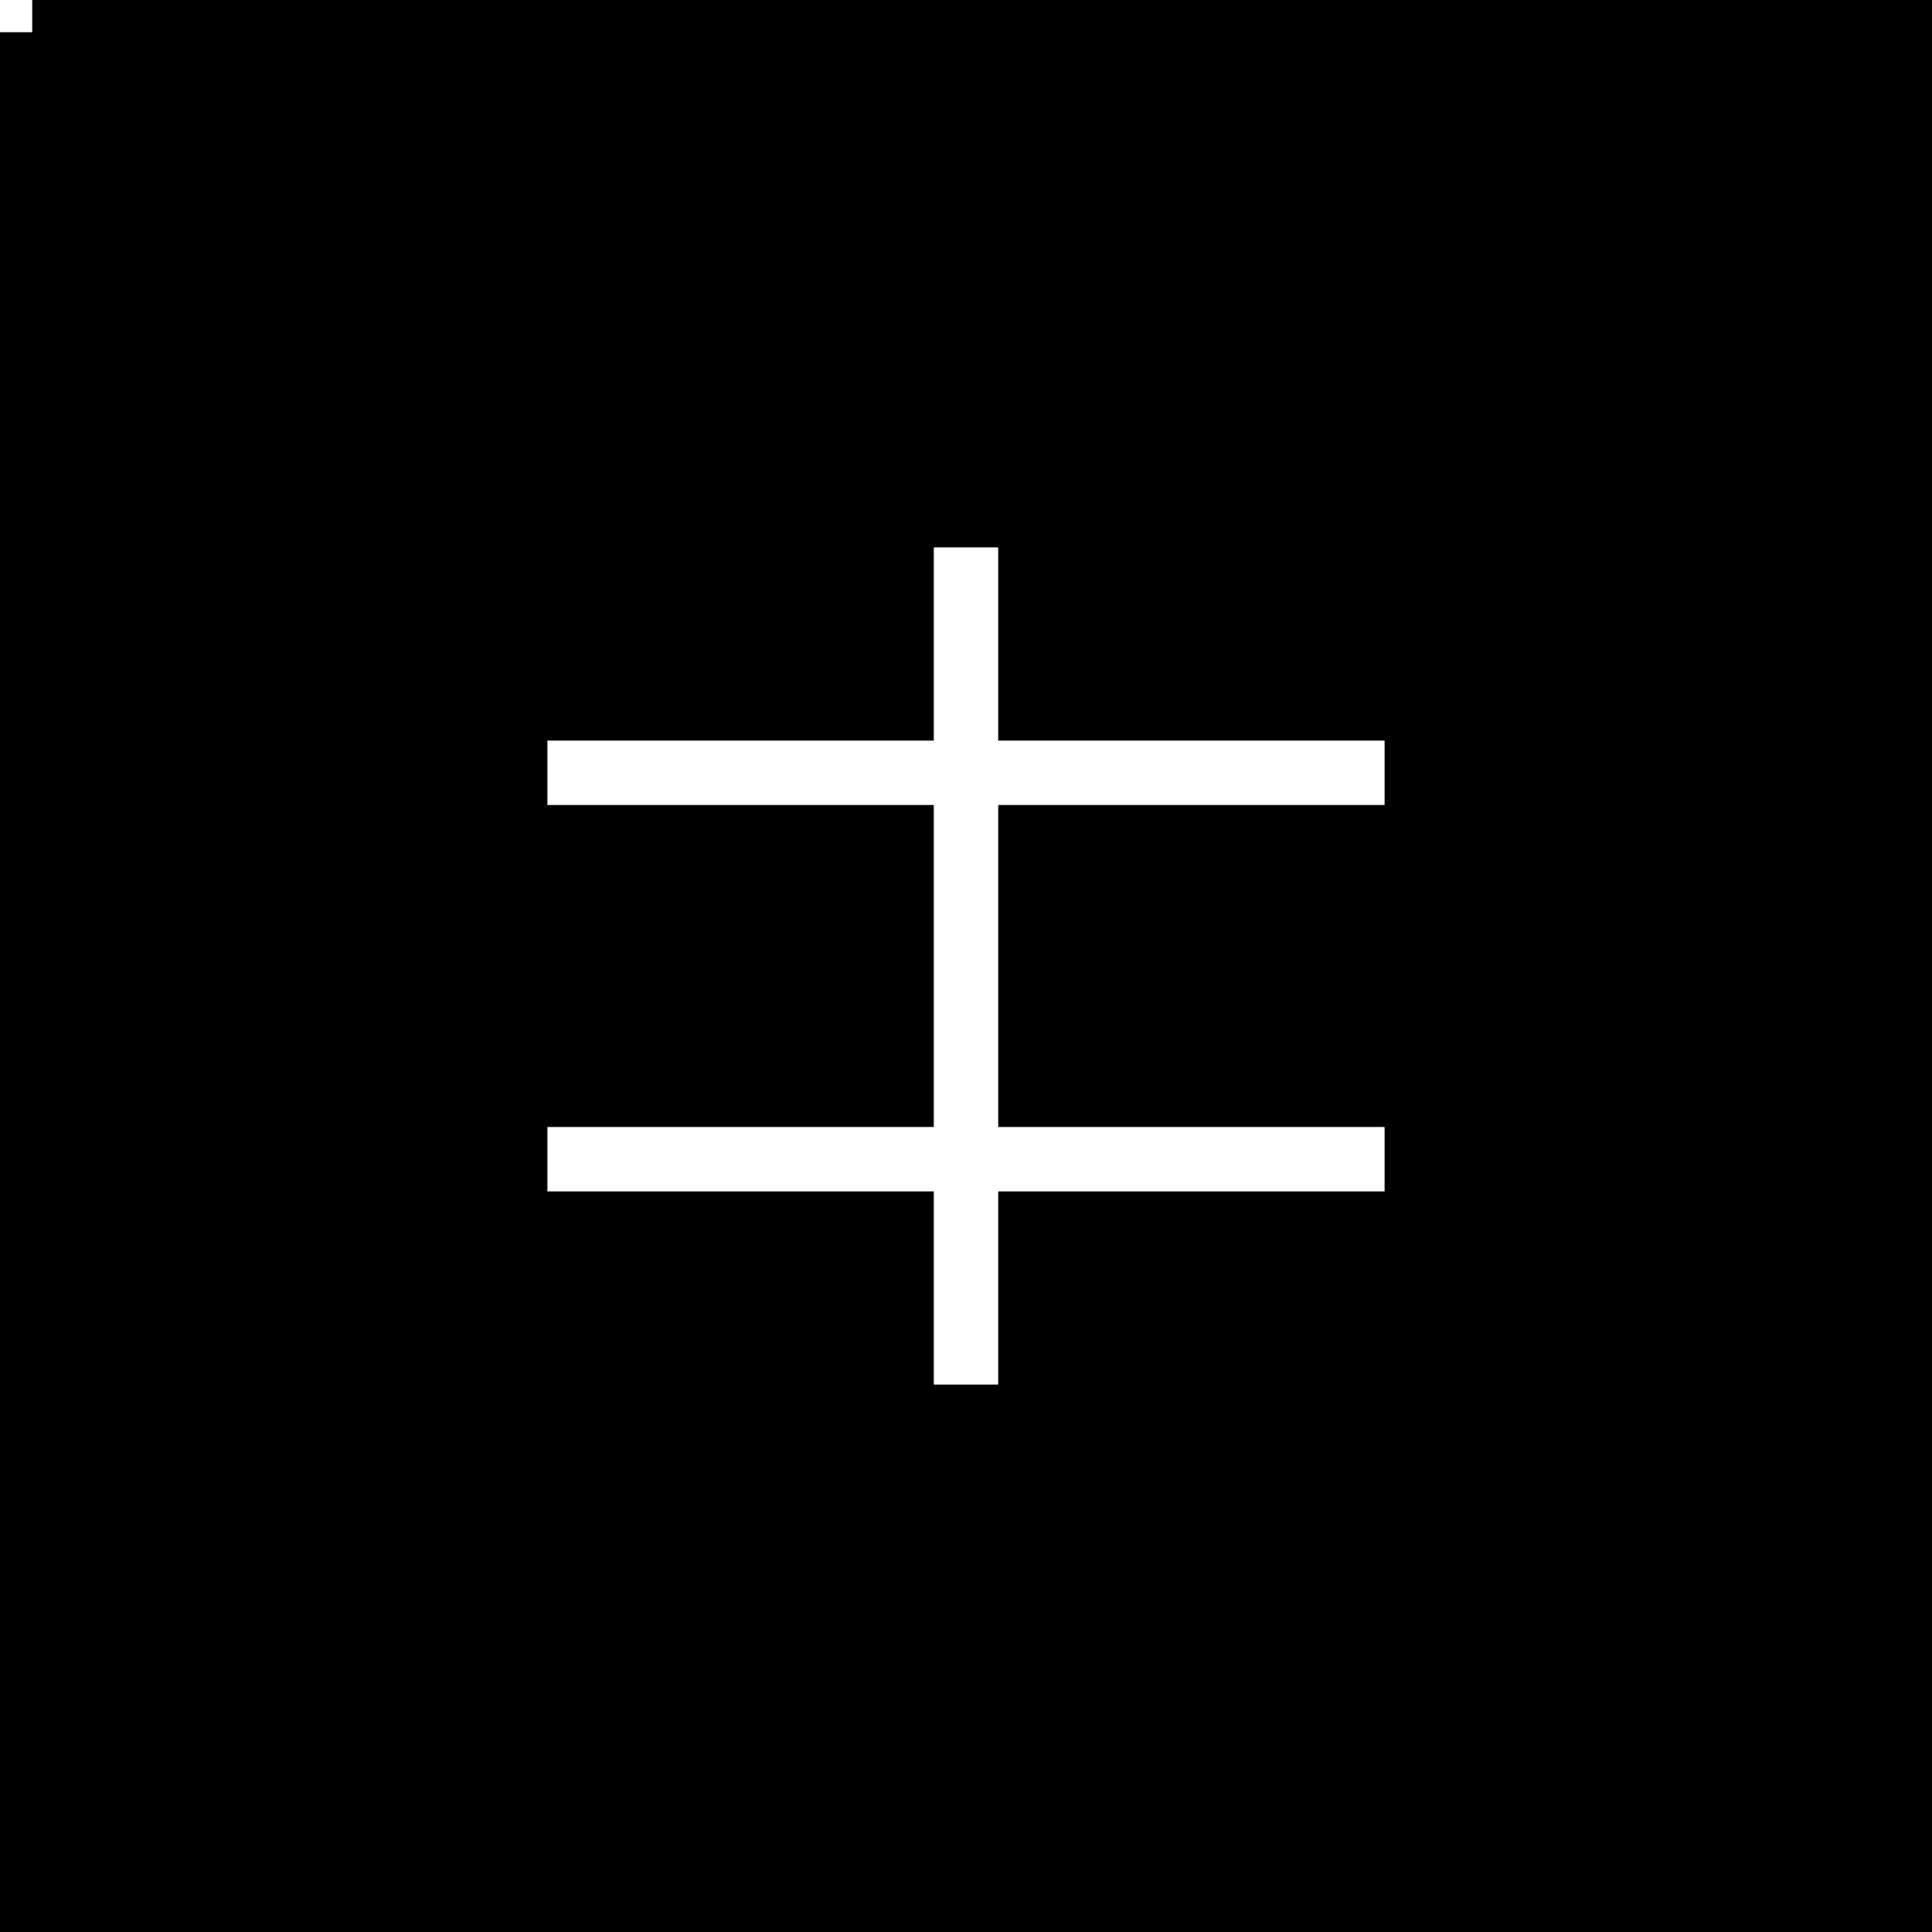
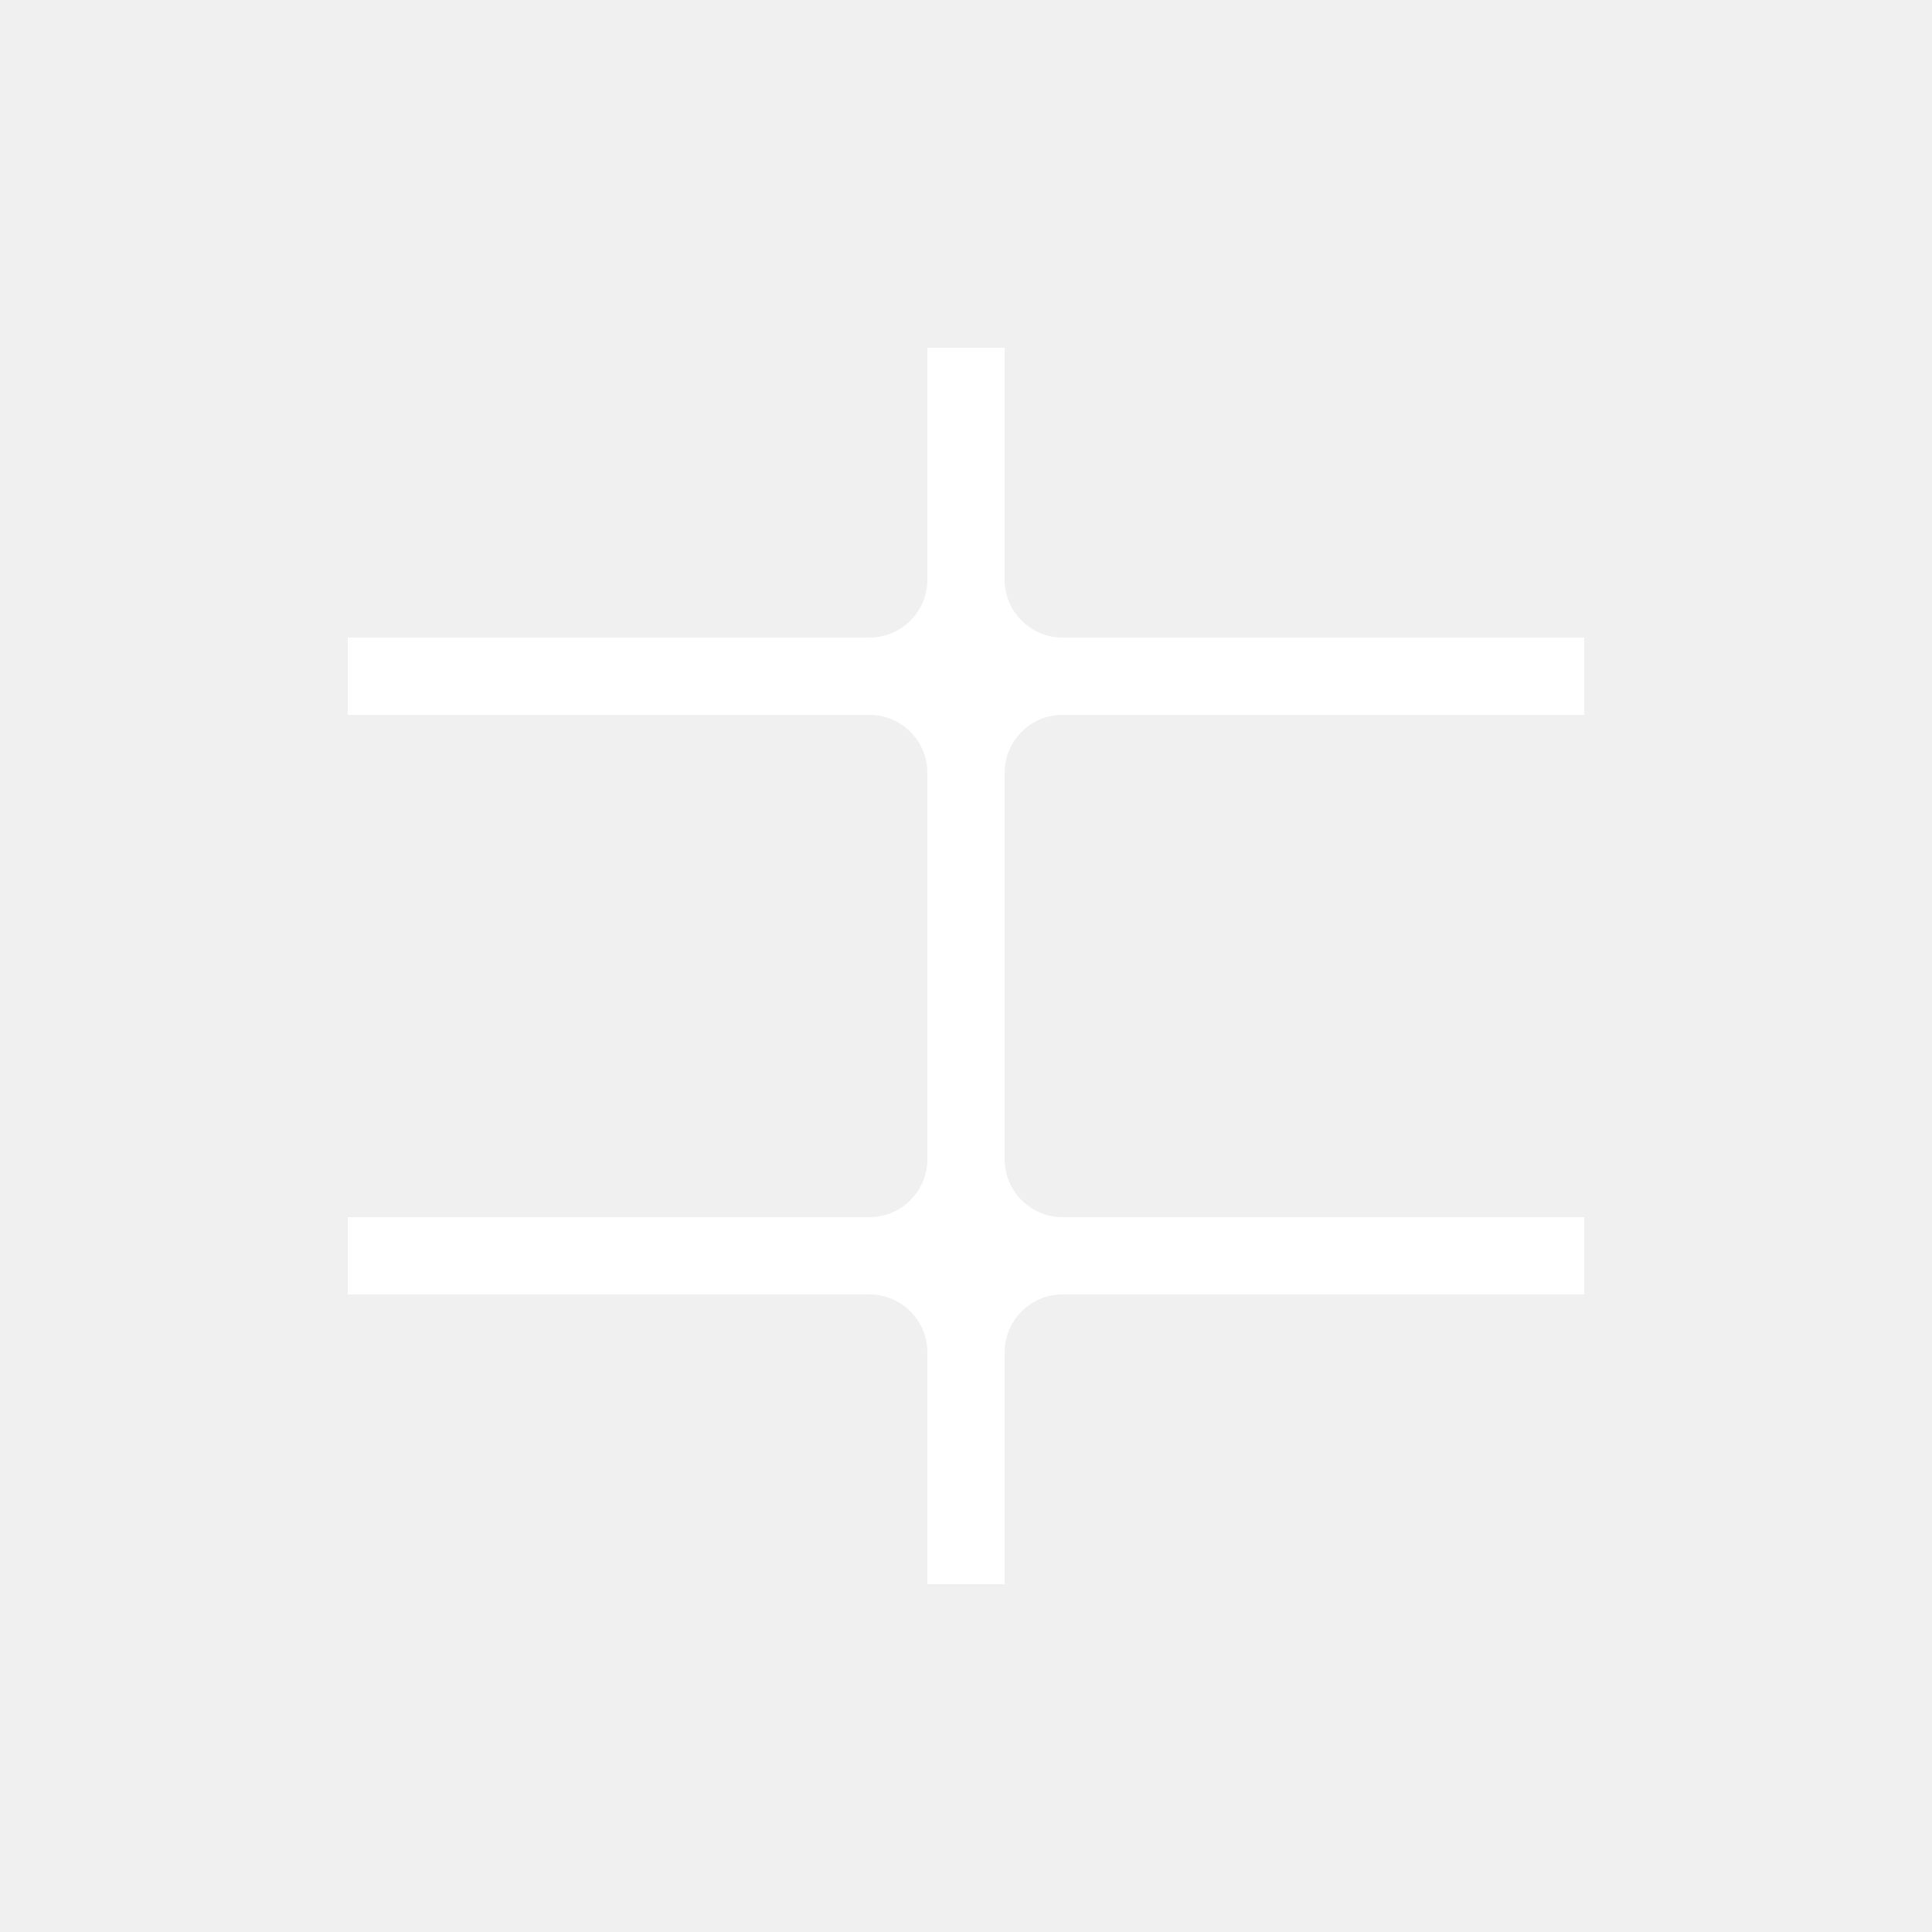
- <svg xmlns="http://www.w3.org/2000/svg" class="vector" width="300px" height="300px" baseProfile="full" version="1.1" style="width: 300px; height: 300px; stroke: white; stroke-width: 10; fill: none; stroke-linecap: square; background:black">
-   <rect width="300" height="300" style="fill:rgb(0,0,0);stroke:none" />
-   <g transform="translate(0,0)">
-     <path d="M150,90 L150,210  M90,120 L210,120  M90,180 L210,180  " />
-   </g>
-   <g>
-     <path d="M0,0" transform="" />
-   </g>
+ <svg xmlns="http://www.w3.org/2000/svg" baseProfile="full" version="1.1" style="fill: none;" width="300px" height="300px">
+   <path style="stroke-width: 12px; stroke-linecap: round; stroke-linejoin: round; stroke: rgb(255, 255, 255); fill: none;" d="" />
+   <path style="stroke-width: 12px; stroke-linecap: round; stroke-linejoin: round; stroke: rgb(62, 61, 66); fill: none;" d="" />
+   <path style="stroke-width: 12px; stroke-linecap: square; stroke-linejoin: round; stroke: rgb(255, 255, 255); fill: none;" d="M150,60 L150,60 L150,240 M60,105 L60,105 L240,105 M150,90 A15,15 0 0,1 135,105 L135,105 A15,15 0 0,1 150,120 M150,90 A15,15 0 0,0 165,105 L165,105 A15,15 0 0,0 150,120 M60,195 L60,195 L240,195 M150,180 A15,15 0 0,1 135,195 L135,195 A15,15 0 0,1 150,210 L150,210 A15,15 0 0,1 165,195 M150,180 A15,15 0 0,0 165,195 " />
</svg>
